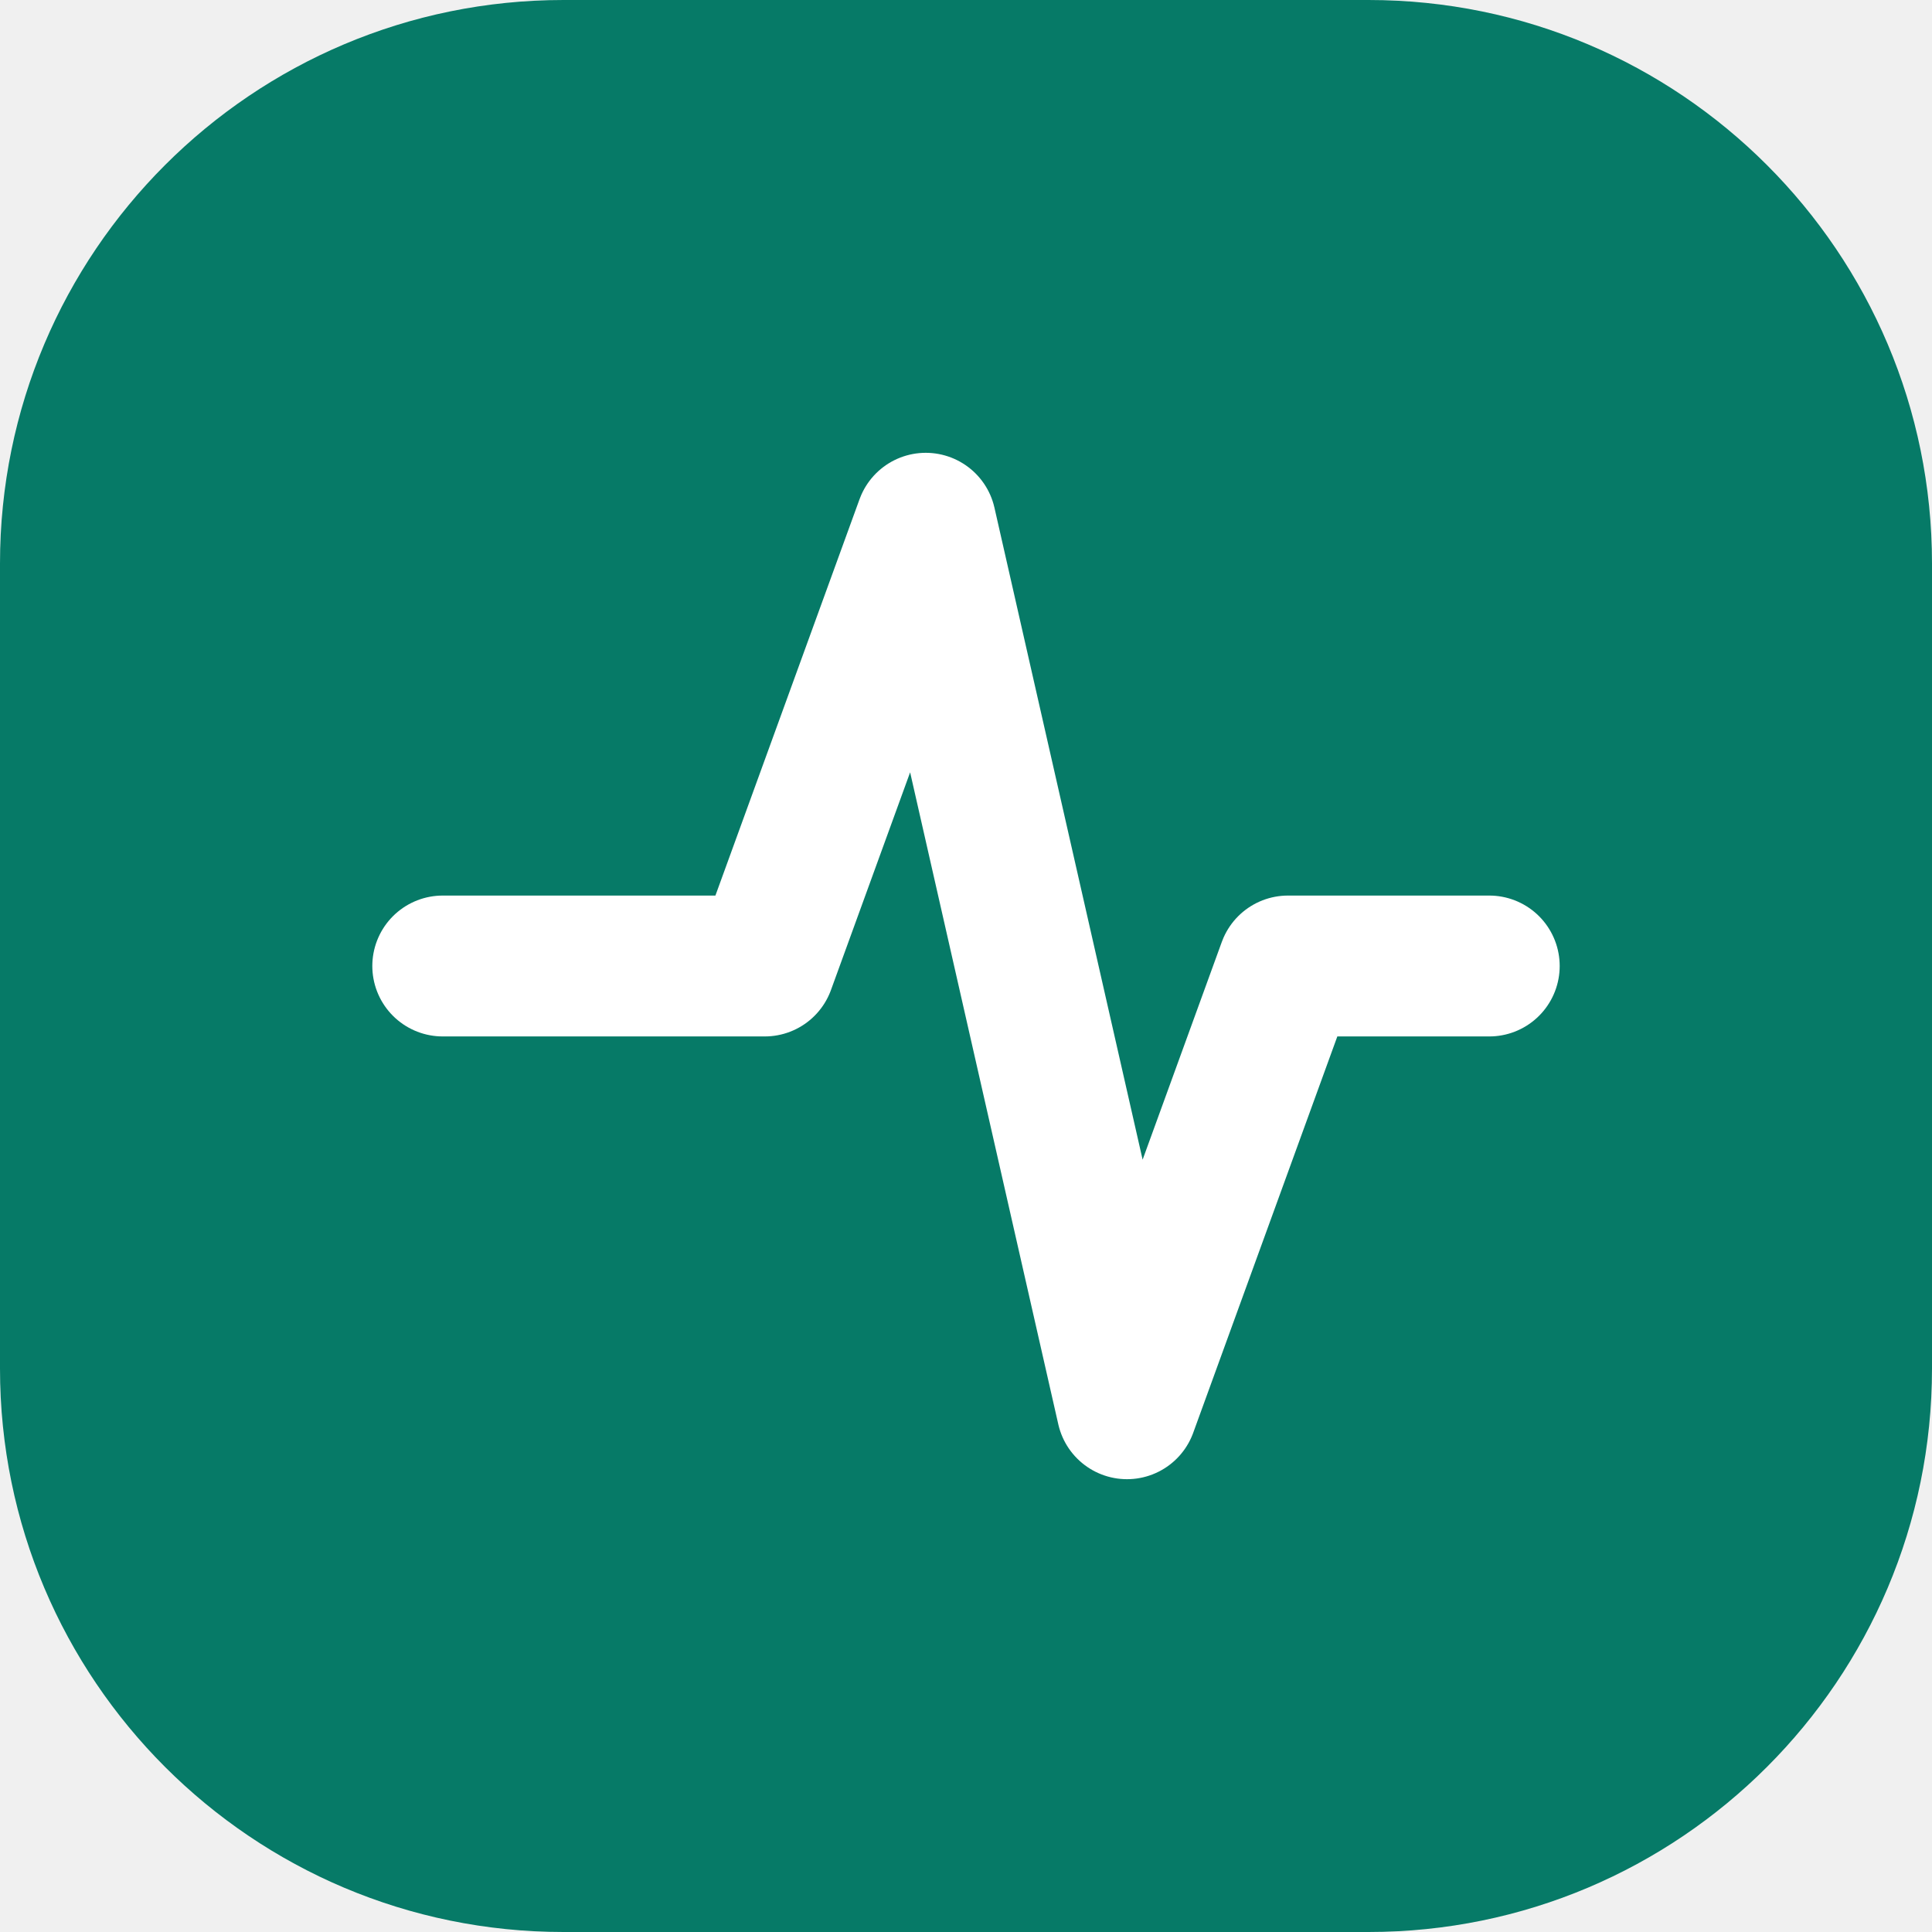
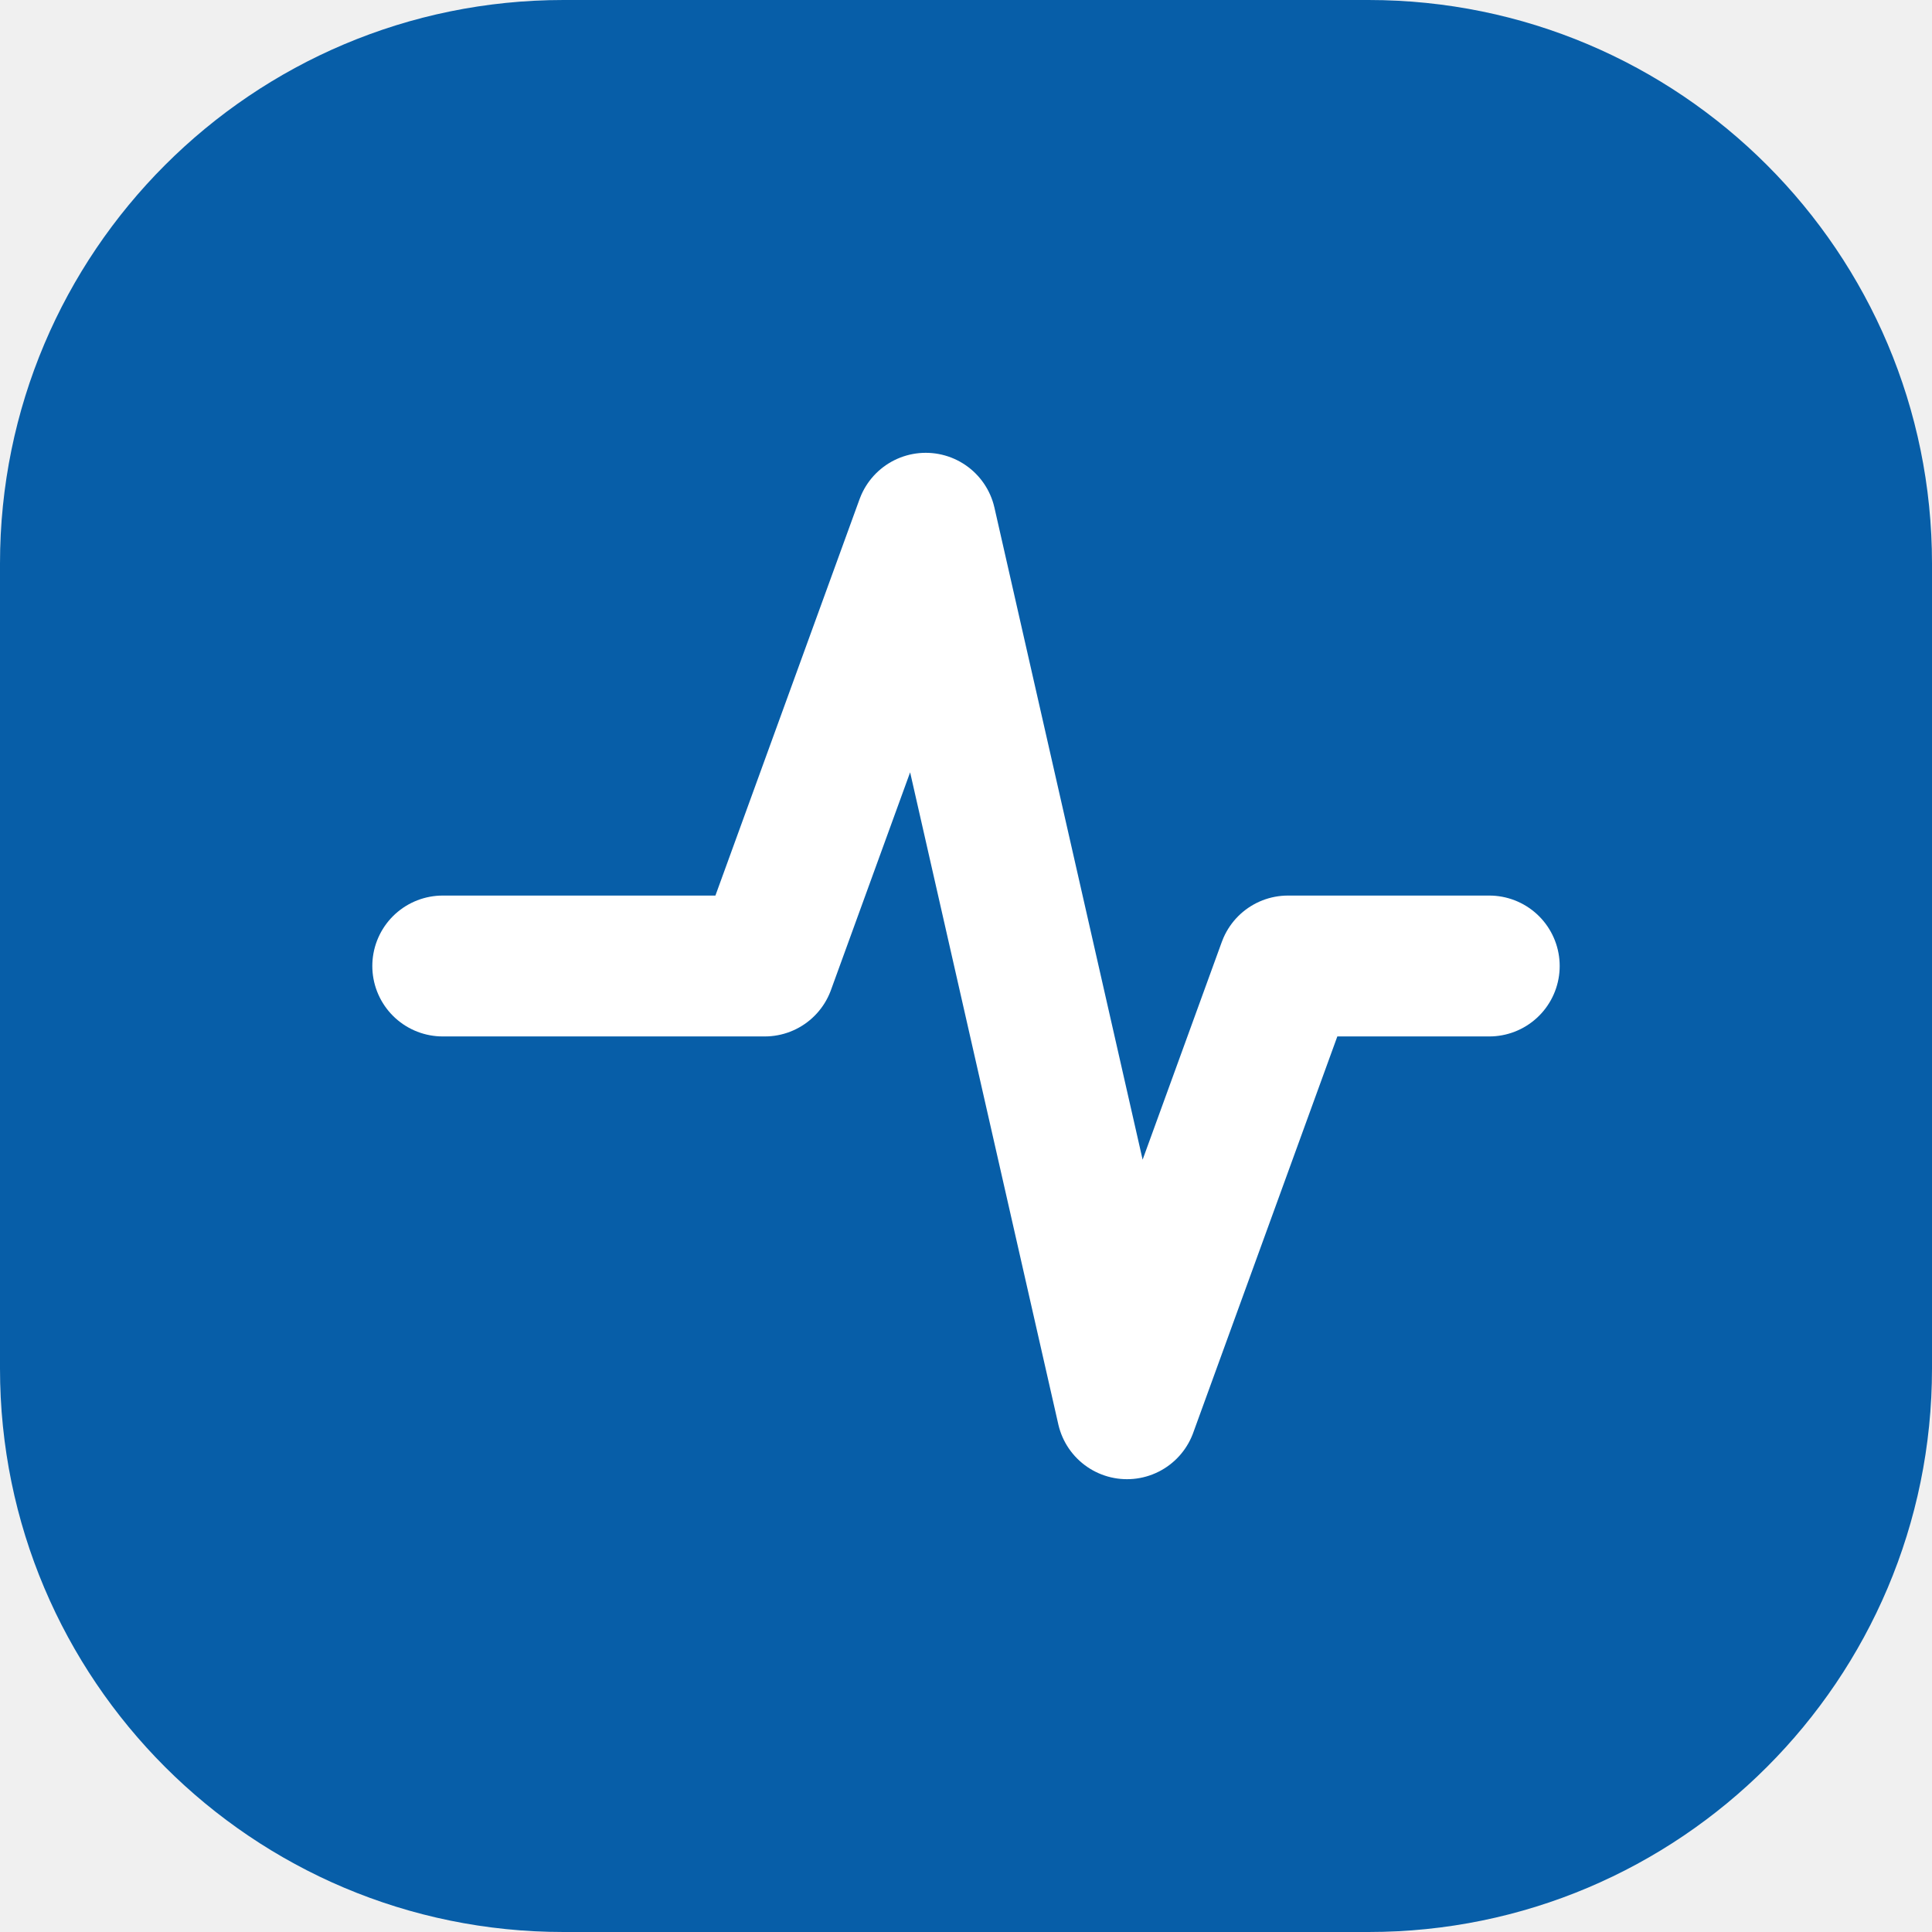
<svg xmlns="http://www.w3.org/2000/svg" viewBox="0 0 48 48">
-   <rect width="48" height="48" rx="14" fill="#067a67" />
+   <rect width="48" height="48" rx="14" fill="#075EA8" />
  <path d="M11 24h8l4-11 5 22 4-11h5" stroke="white" stroke-width="3.5" fill="none" stroke-linecap="round" stroke-linejoin="round" />
</svg>
